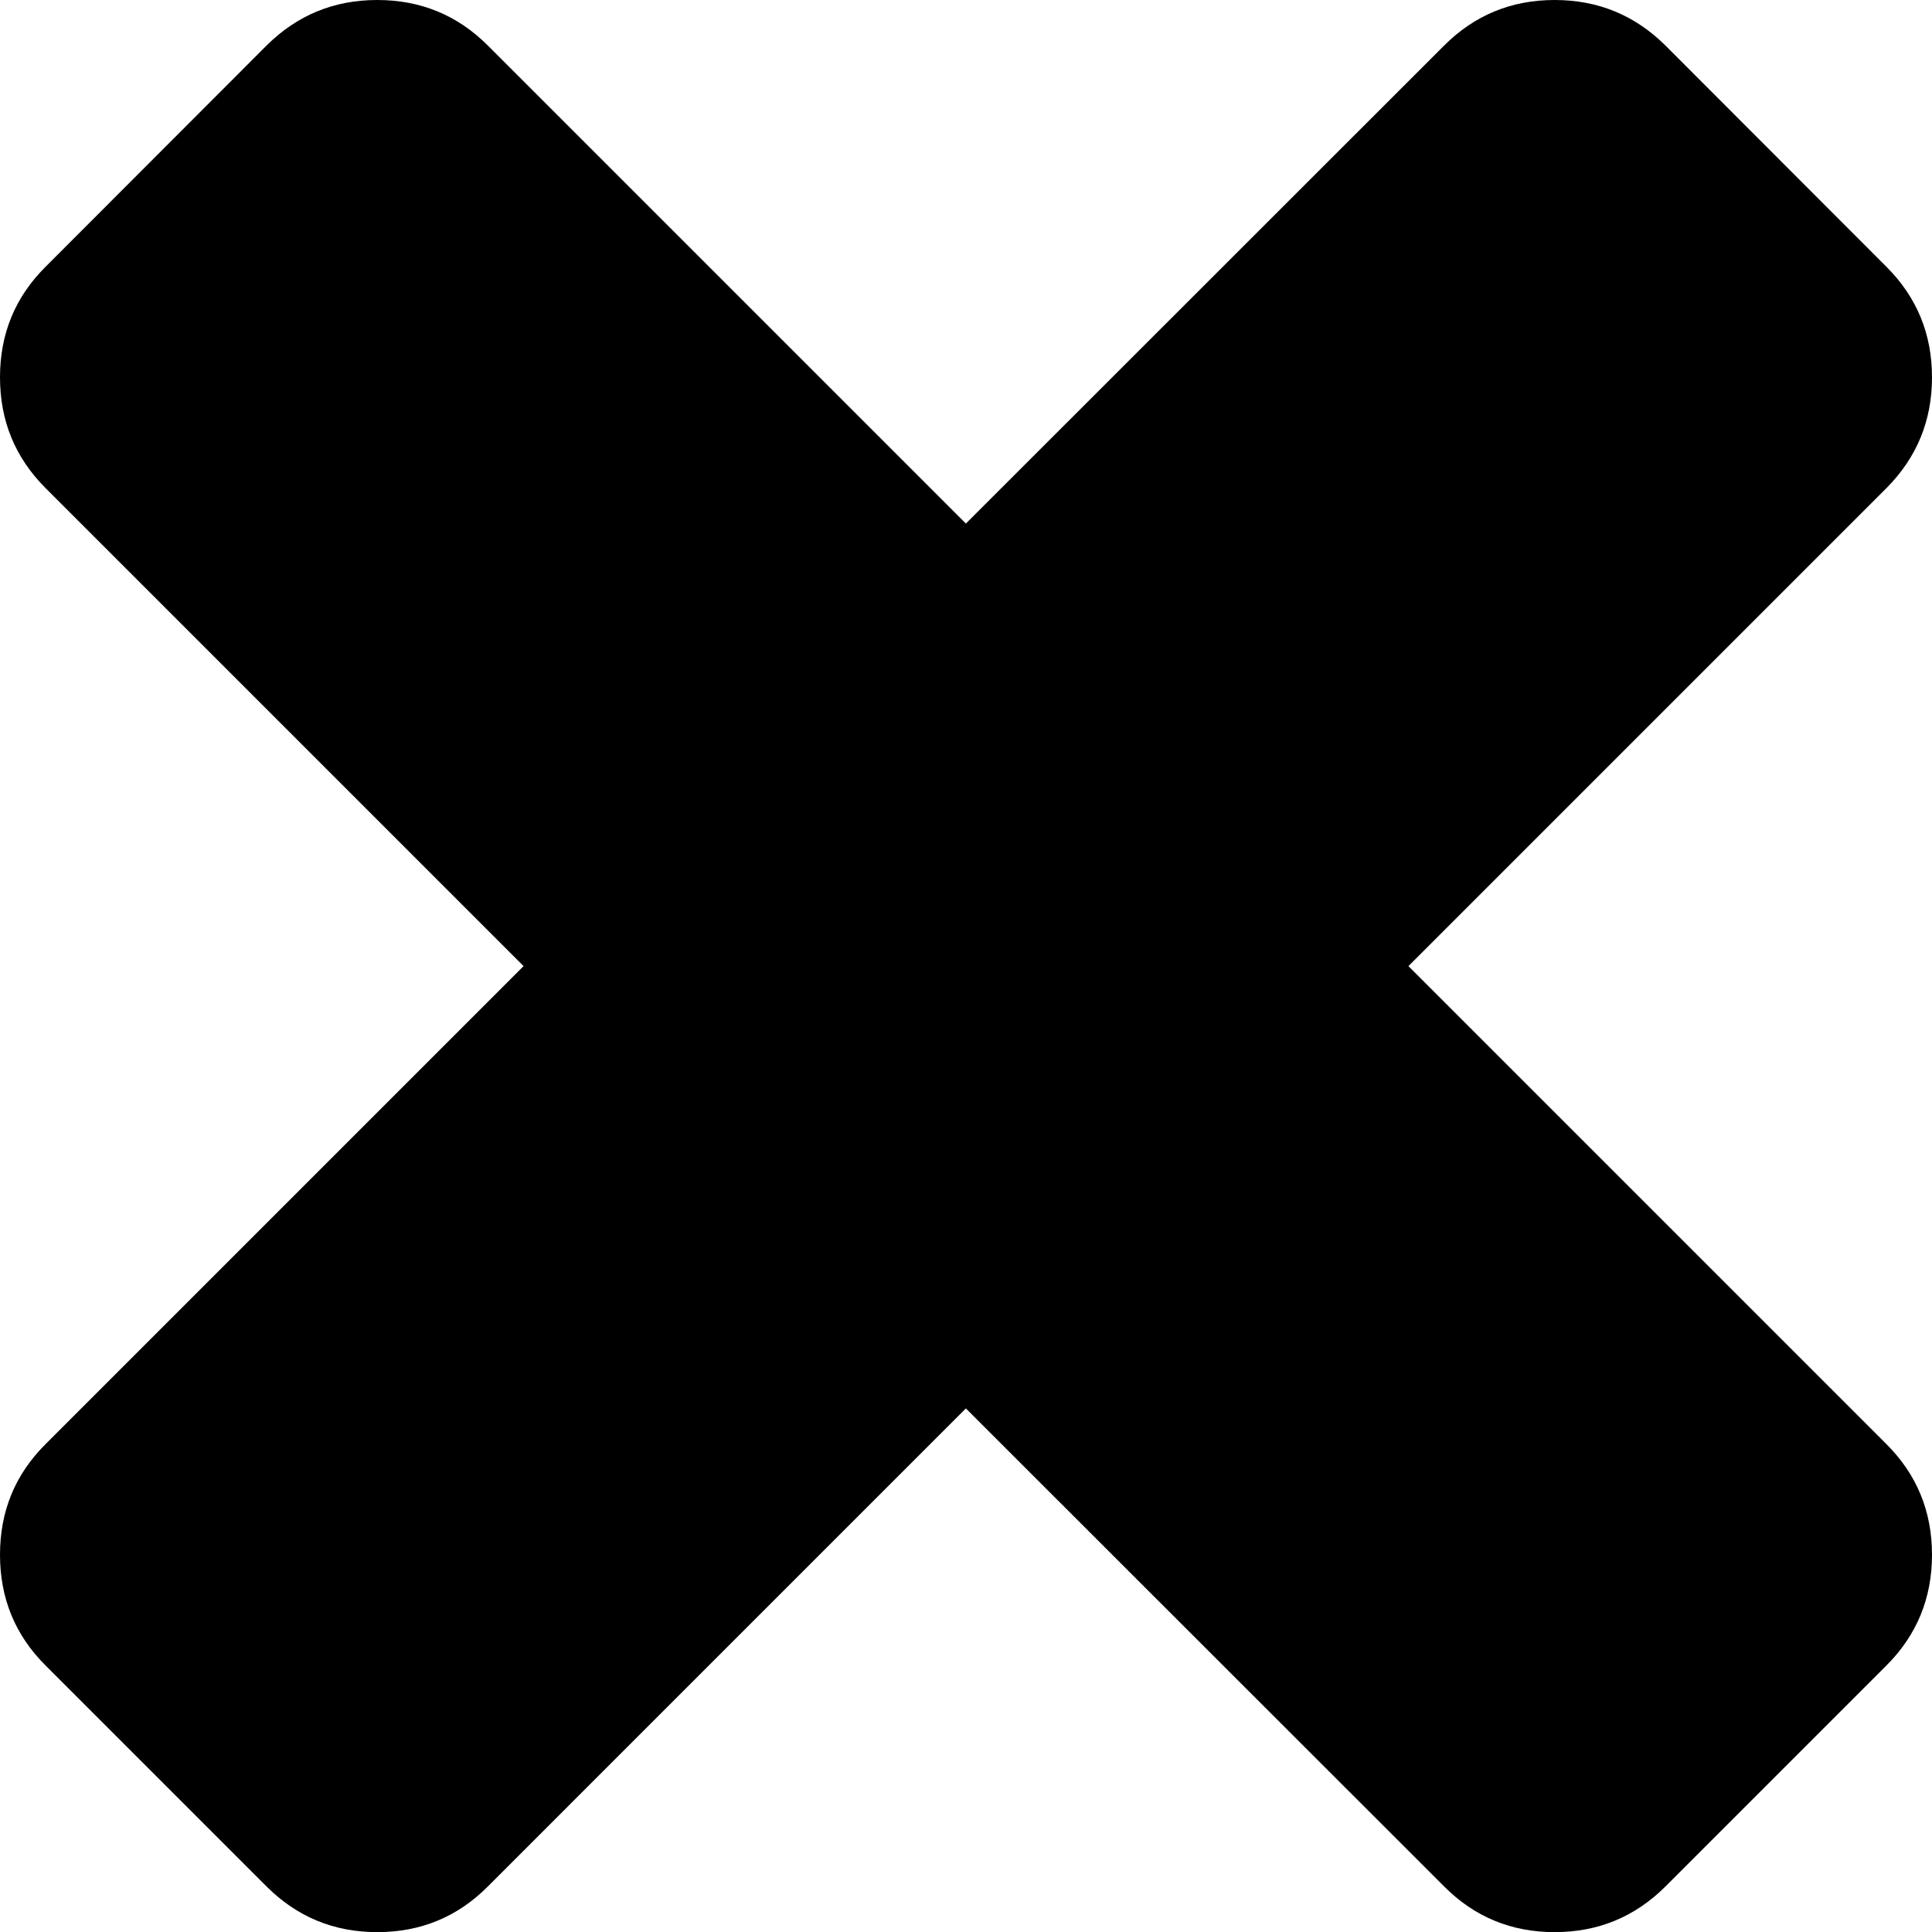
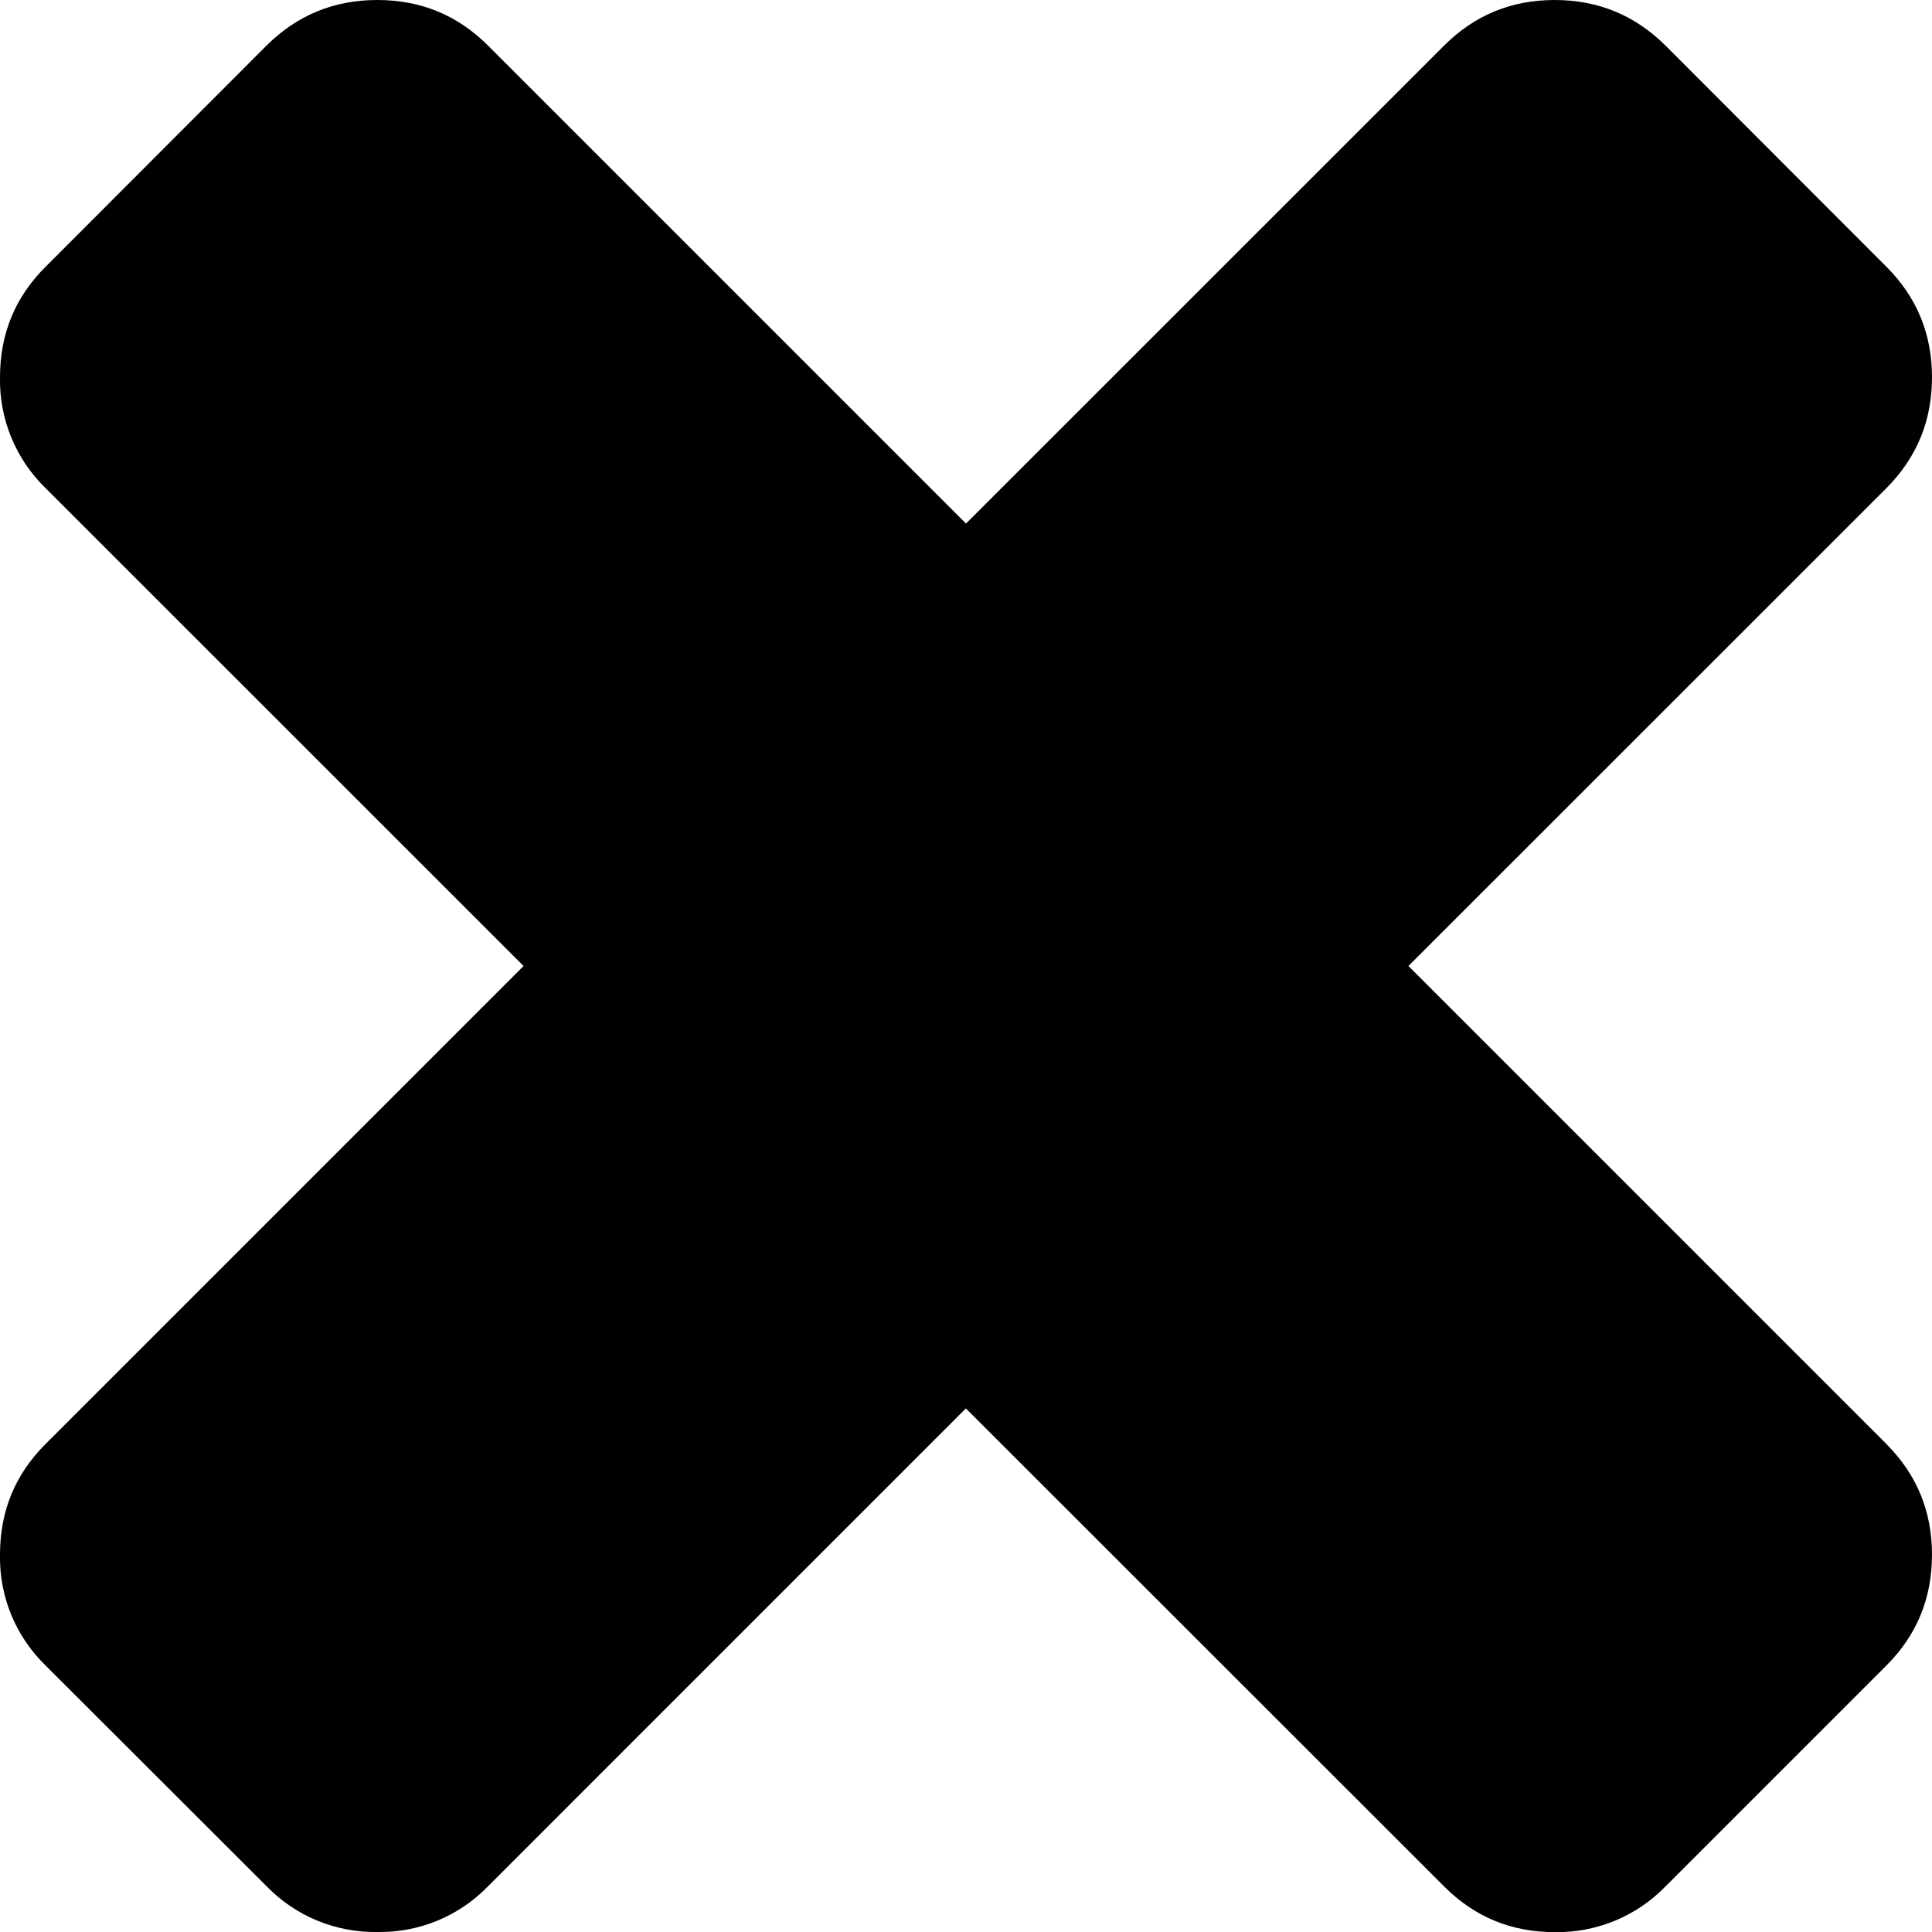
- <svg xmlns="http://www.w3.org/2000/svg" width="15px" height="15px" viewBox="0 0 15 15" version="1.1">
-   <g id="Artboard" stroke="none" stroke-width="1" fill="none" fill-rule="evenodd">
-     <path d="M14.647,11.213 C14.882,11.448 15,11.734 15,12.071 C15,12.408 14.882,12.695 14.647,12.93 L12.93,14.647 C12.693,14.883 12.407,15.001 12.07,15.001 C11.734,15.001 11.448,14.883 11.213,14.647 L7.499,10.935 L3.787,14.647 C3.552,14.883 3.266,15.001 2.929,15.001 C2.592,15.001 2.307,14.883 2.07,14.647 L0.353,12.93 C0.117,12.695 0,12.408 0,12.071 C0,11.734 0.117,11.448 0.353,11.213 L4.065,7.501 L0.353,3.789 C0.117,3.552 0,3.267 0,2.929 C0,2.593 0.117,2.307 0.353,2.072 L2.07,0.353 C2.307,0.118 2.592,0 2.929,0 C3.266,0 3.552,0.118 3.787,0.353 L7.499,4.065 L11.213,0.353 C11.448,0.118 11.734,0 12.07,0 C12.407,0 12.693,0.118 12.93,0.353 L14.647,2.072 C14.882,2.307 15,2.593 15,2.929 C15,3.267 14.882,3.552 14.647,3.789 L10.935,7.501 L14.647,11.213 Z" id="Path" fill="#000000" fill-rule="nonzero" />
-   </g>
+ <svg xmlns="http://www.w3.org/2000/svg" width="15" height="15">
+   <path d="M14.647 11.213c.235.235.353.521.353.858 0 .337-.118.624-.353.859l-1.717 1.717a1.17 1.17 0 01-.86.354c-.336 0-.622-.118-.857-.354l-3.714-3.712-3.712 3.712A1.166 1.166 0 012.93 15a1.17 1.17 0 01-.859-.354L.353 12.93A1.165 1.165 0 010 12.07c0-.337.117-.623.353-.858L4.065 7.5.353 3.789A1.168 1.168 0 010 2.929c0-.336.117-.622.353-.857L2.07.353C2.307.118 2.592 0 2.93 0c.337 0 .623.118.858.353L7.5 4.065 11.213.353c.235-.235.521-.353.857-.353.337 0 .623.118.86.353l1.717 1.719c.235.235.353.521.353.857 0 .338-.118.623-.353.86L10.935 7.5l3.712 3.712z" />
</svg>
